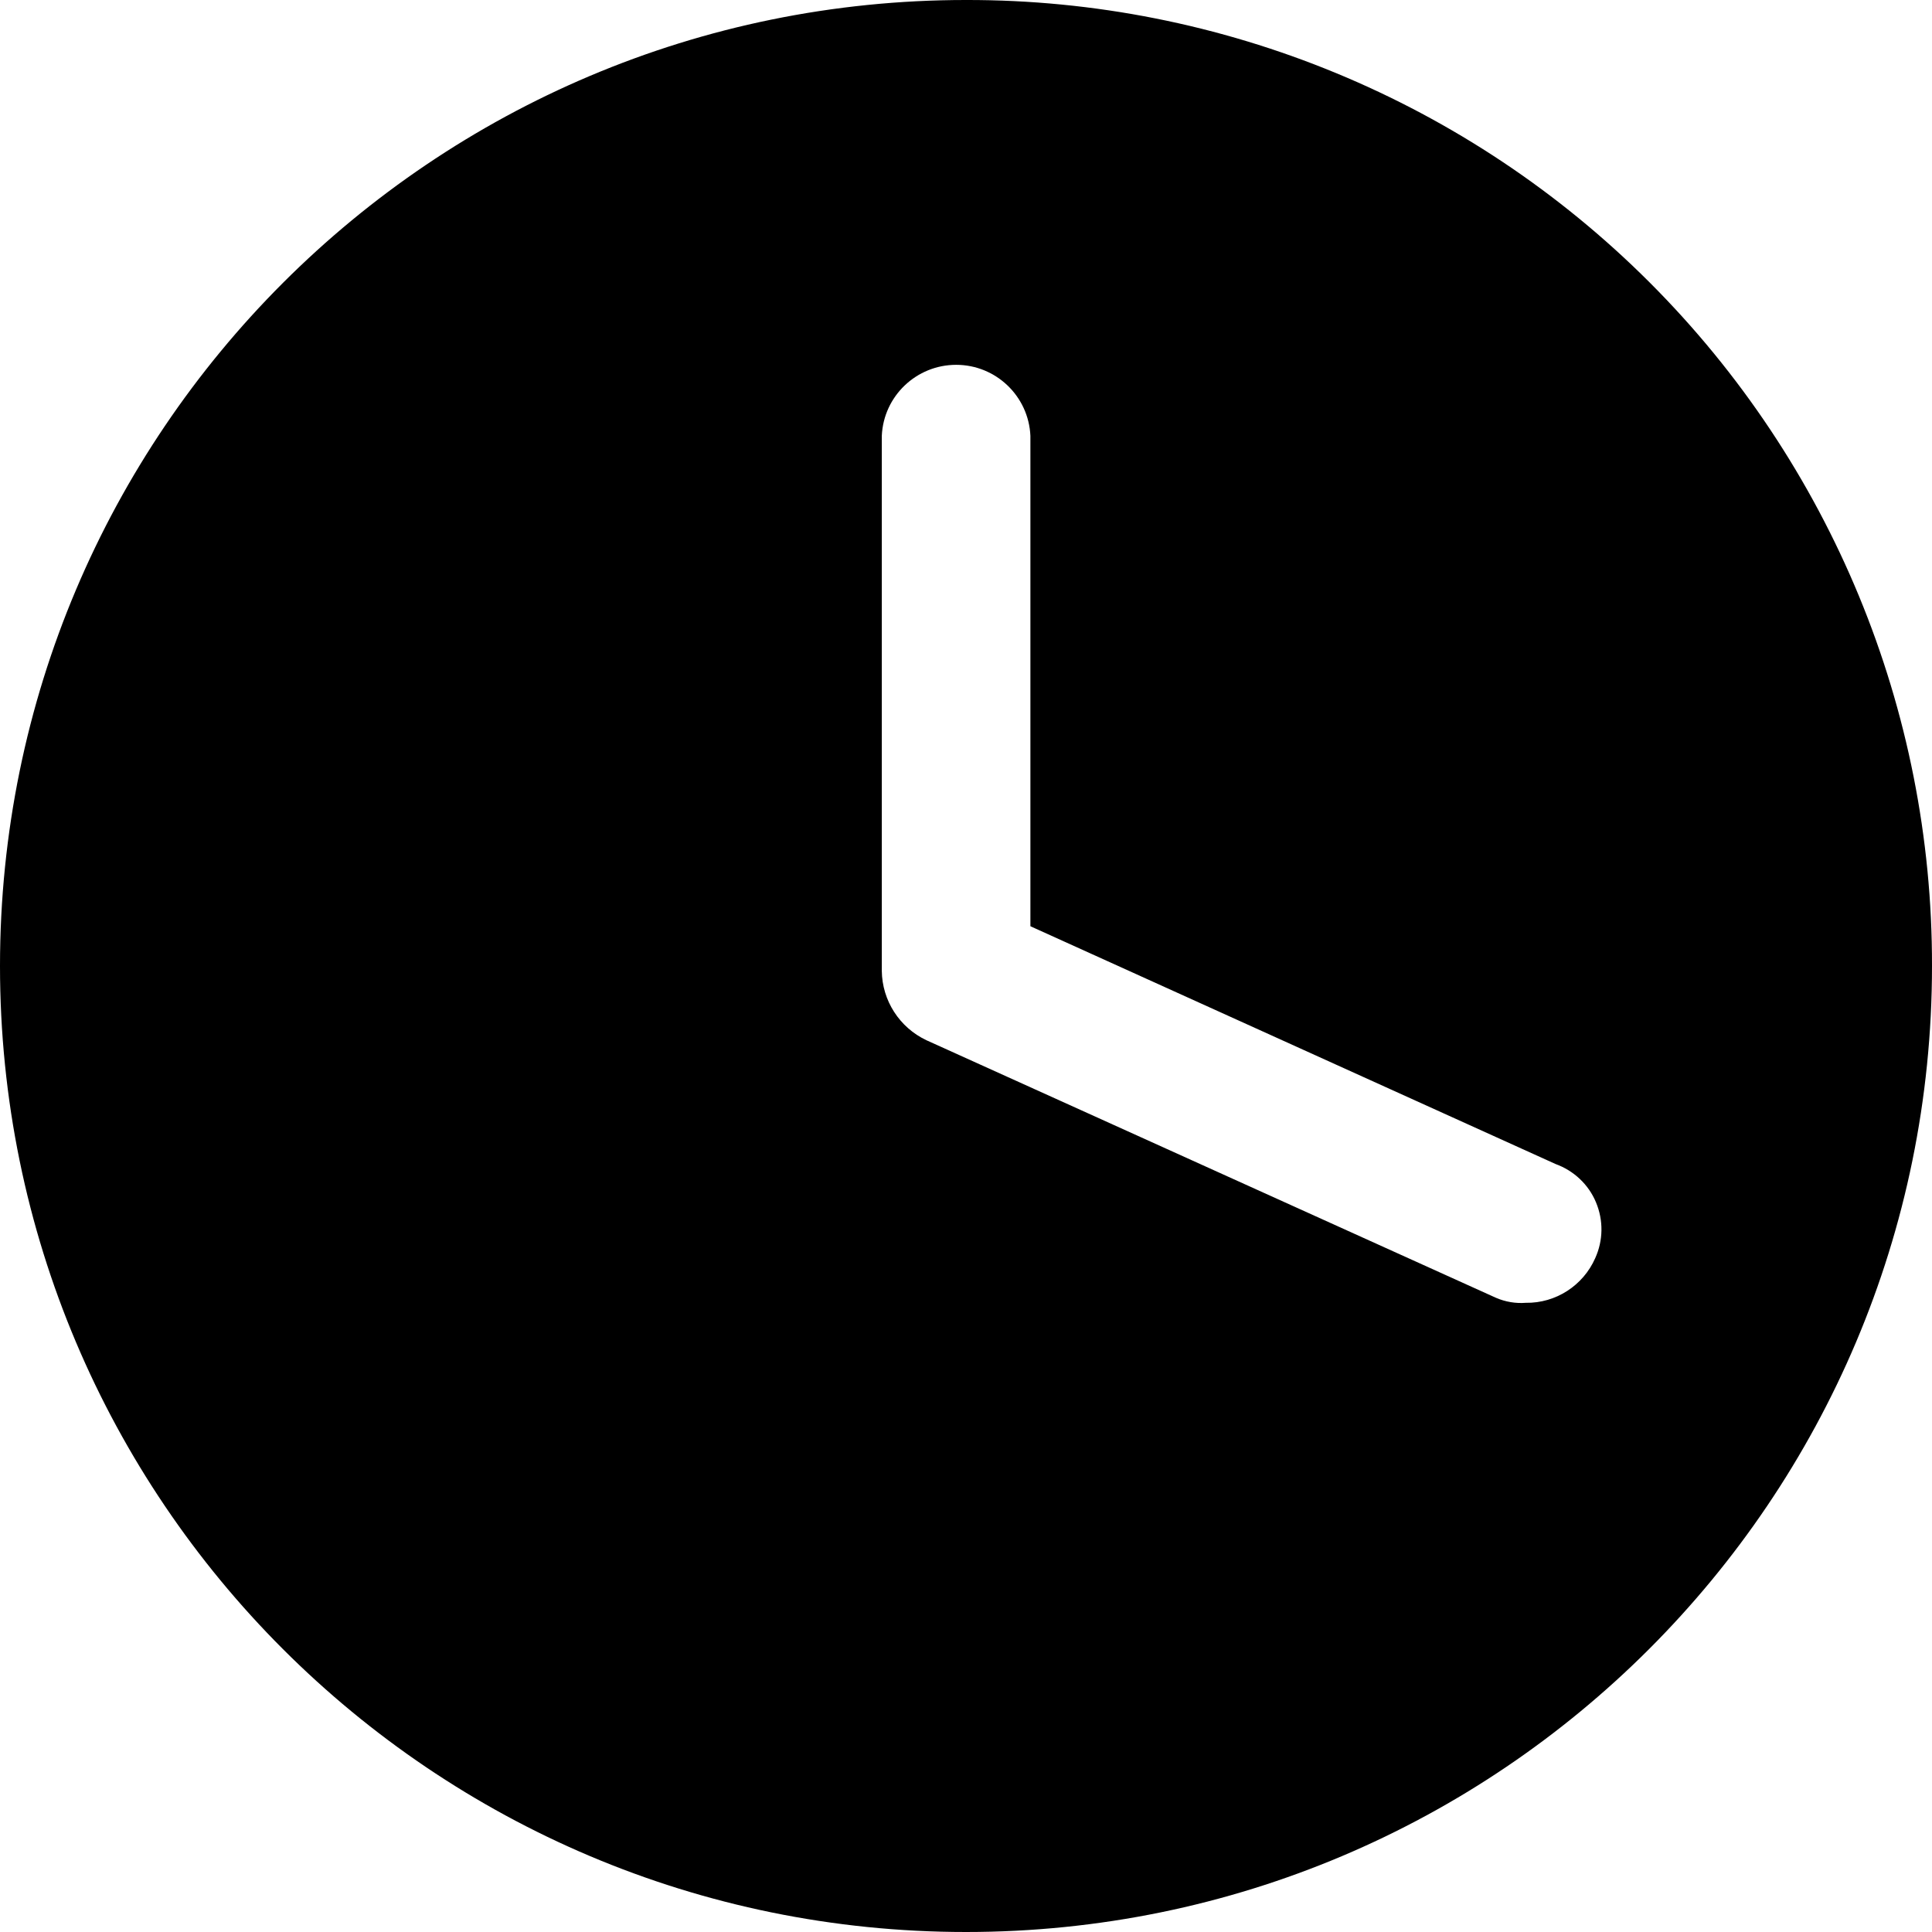
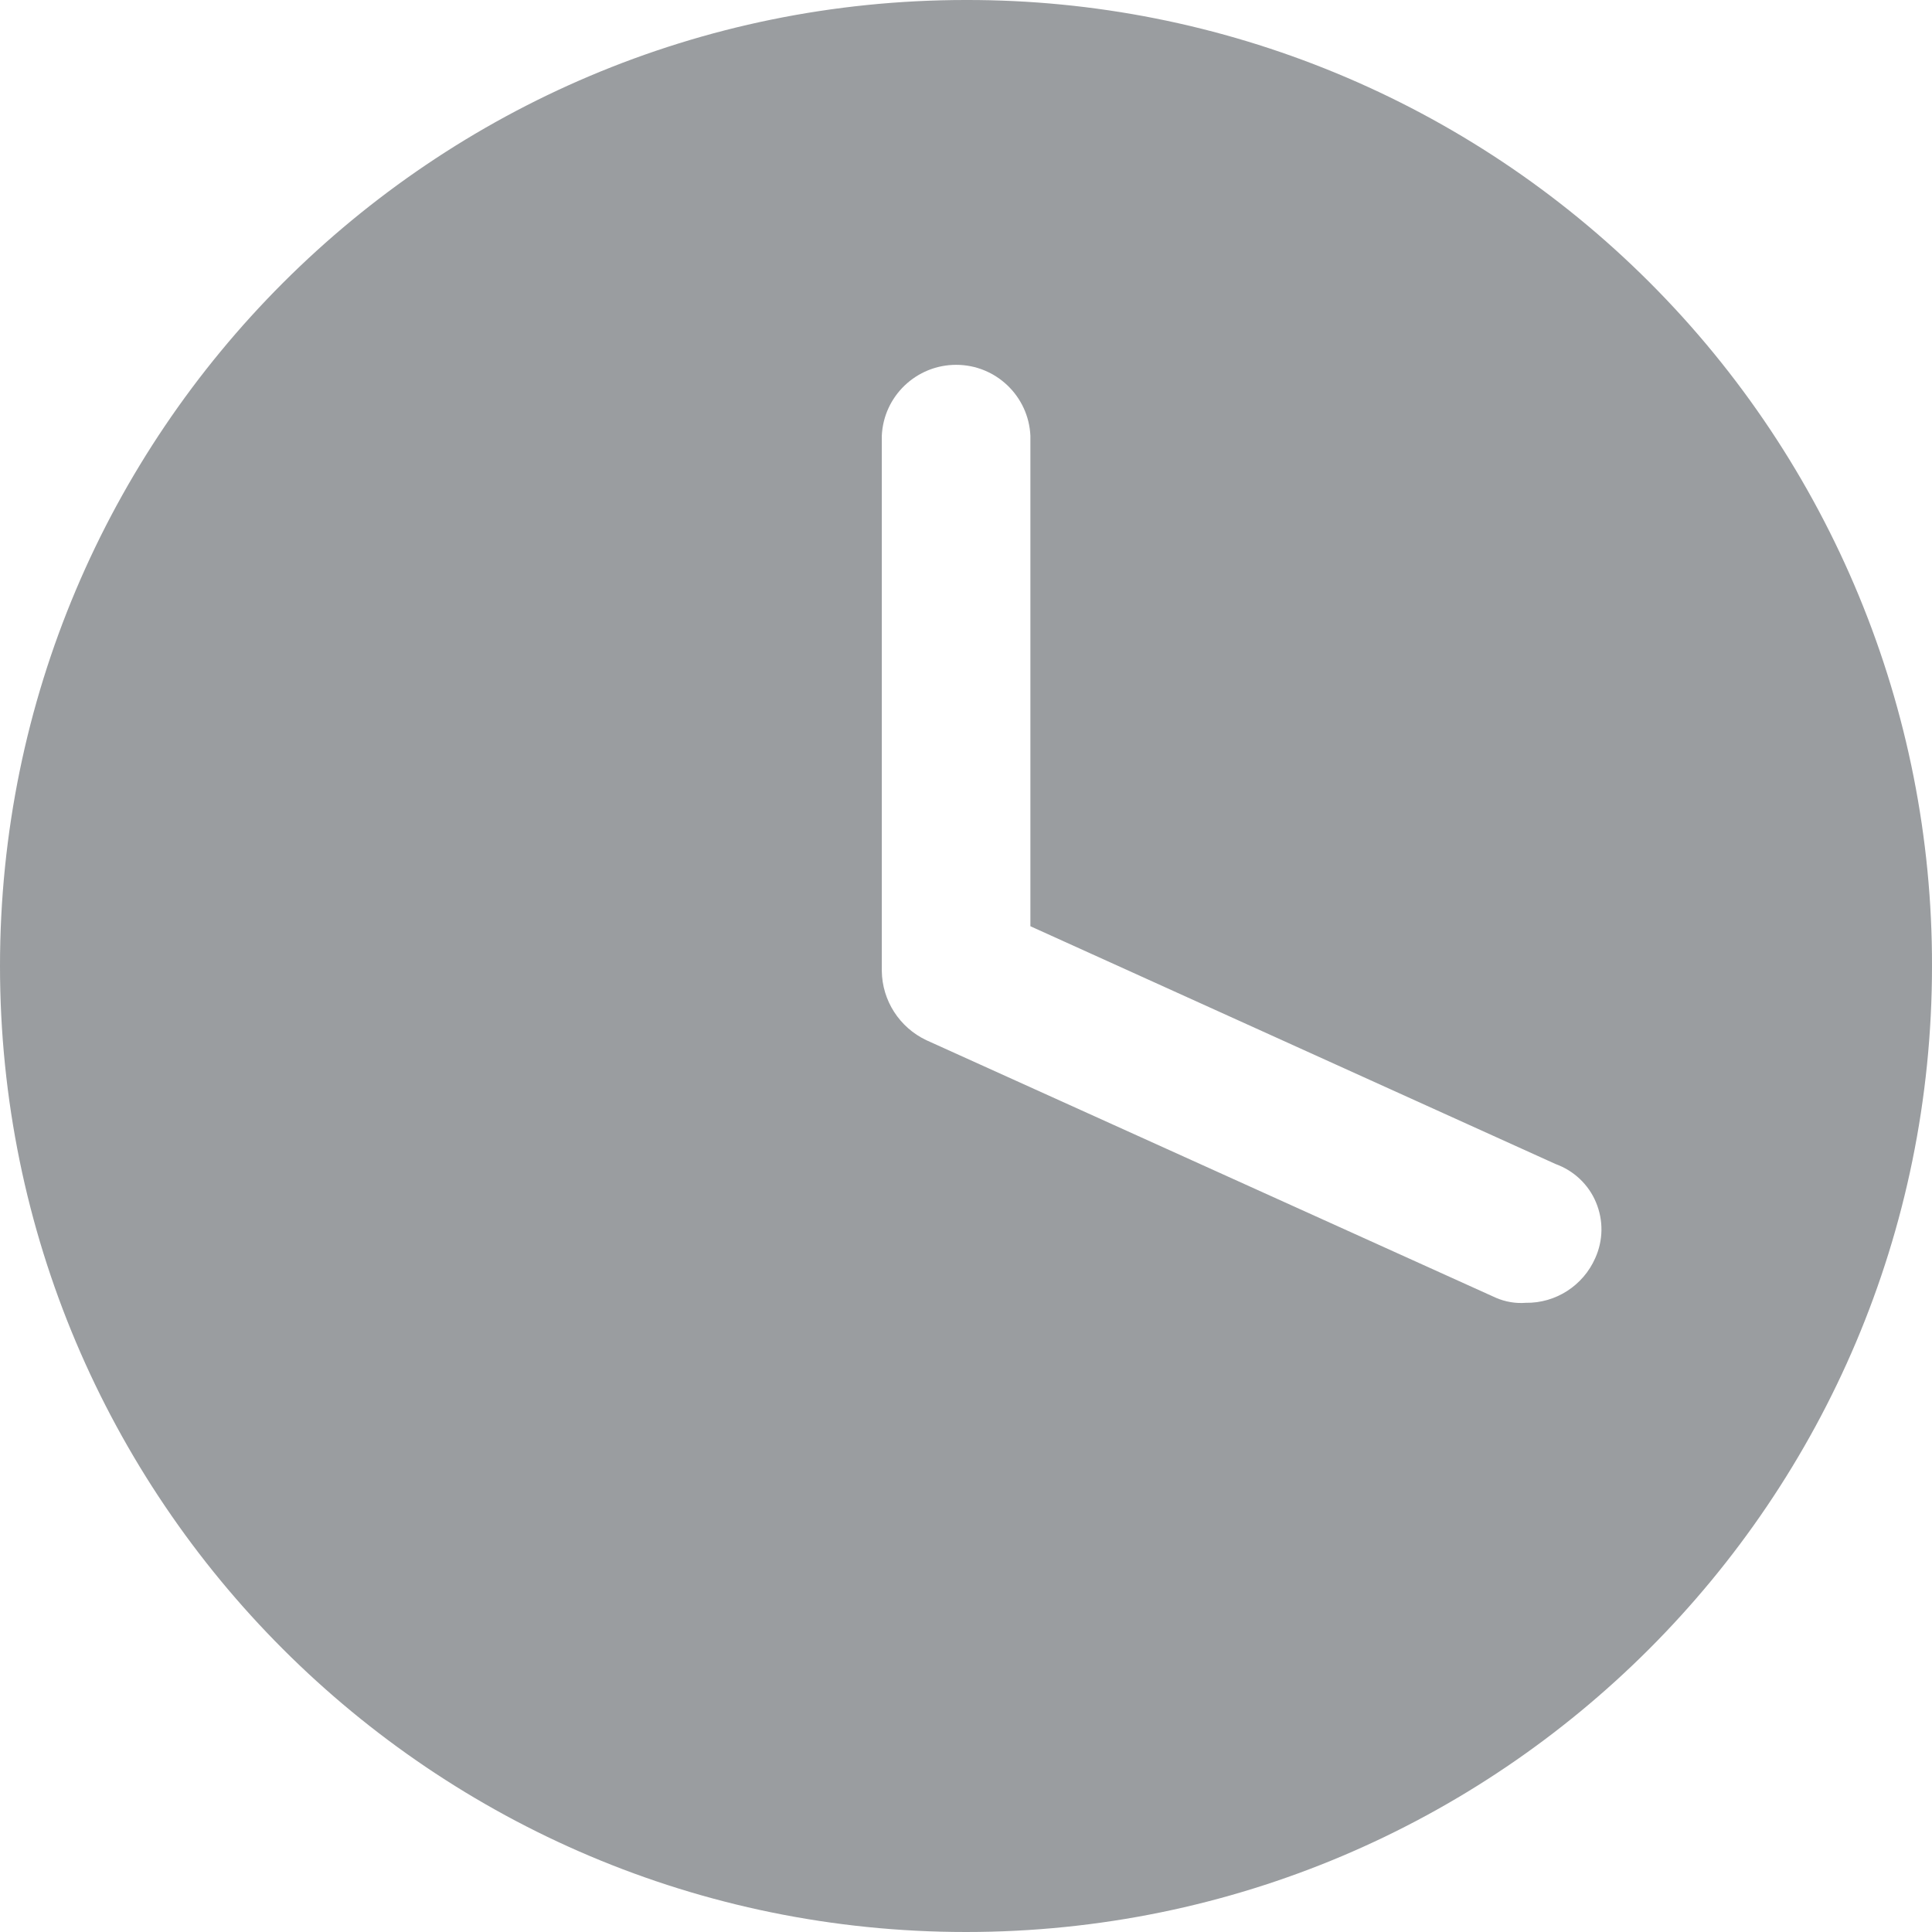
<svg xmlns="http://www.w3.org/2000/svg" width="12px" height="12px" viewBox="0 0 12 12" version="1.1">
  <g id="time" stroke="none" stroke-width="1" fill="none" fill-rule="evenodd">
-     <path d="M6,-1.20656103e-05 C2.686,-1.20656103e-05 0,2.686 0,6 C0,9.314 2.686,12 6,12 C9.314,12 12,9.314 12,6 C12.003,4.408 11.372,2.88 10.246,1.754 C9.12,0.628 7.592,-0.003 6,-1.20656103e-05 L6,-1.20656103e-05 Z M9.908,7.815 C9.833,7.985 9.663,8.095 9.477,8.092 C9.414,8.097 9.35,8.086 9.292,8.061 L5.754,6.461 C5.587,6.382 5.479,6.215 5.477,6.03 L5.477,2.707 C5.488,2.46 5.692,2.266 5.939,2.266 C6.185,2.266 6.389,2.46 6.4,2.707 L6.4,5.753 L9.662,7.23 C9.775,7.271 9.867,7.357 9.913,7.468 C9.96,7.58 9.958,7.705 9.908,7.815 L9.908,7.815 Z" id="时间" fill="#000000" fill-rule="nonzero" />
+     <path d="M6,-1.20656103e-05 C2.686,-1.20656103e-05 0,2.686 0,6 C0,9.314 2.686,12 6,12 C9.314,12 12,9.314 12,6 C12.003,4.408 11.372,2.88 10.246,1.754 C9.12,0.628 7.592,-0.003 6,-1.20656103e-05 L6,-1.20656103e-05 Z M9.908,7.815 C9.833,7.985 9.663,8.095 9.477,8.092 C9.414,8.097 9.35,8.086 9.292,8.061 L5.754,6.461 C5.587,6.382 5.479,6.215 5.477,6.03 L5.477,2.707 C5.488,2.46 5.692,2.266 5.939,2.266 C6.185,2.266 6.389,2.46 6.4,2.707 L6.4,5.753 L9.662,7.23 C9.775,7.271 9.867,7.357 9.913,7.468 C9.96,7.58 9.958,7.705 9.908,7.815 L9.908,7.815 Z" id="时间" fill="rgba(86, 91, 95, 0.59)" fill-rule="nonzero" />
  </g>
</svg>
